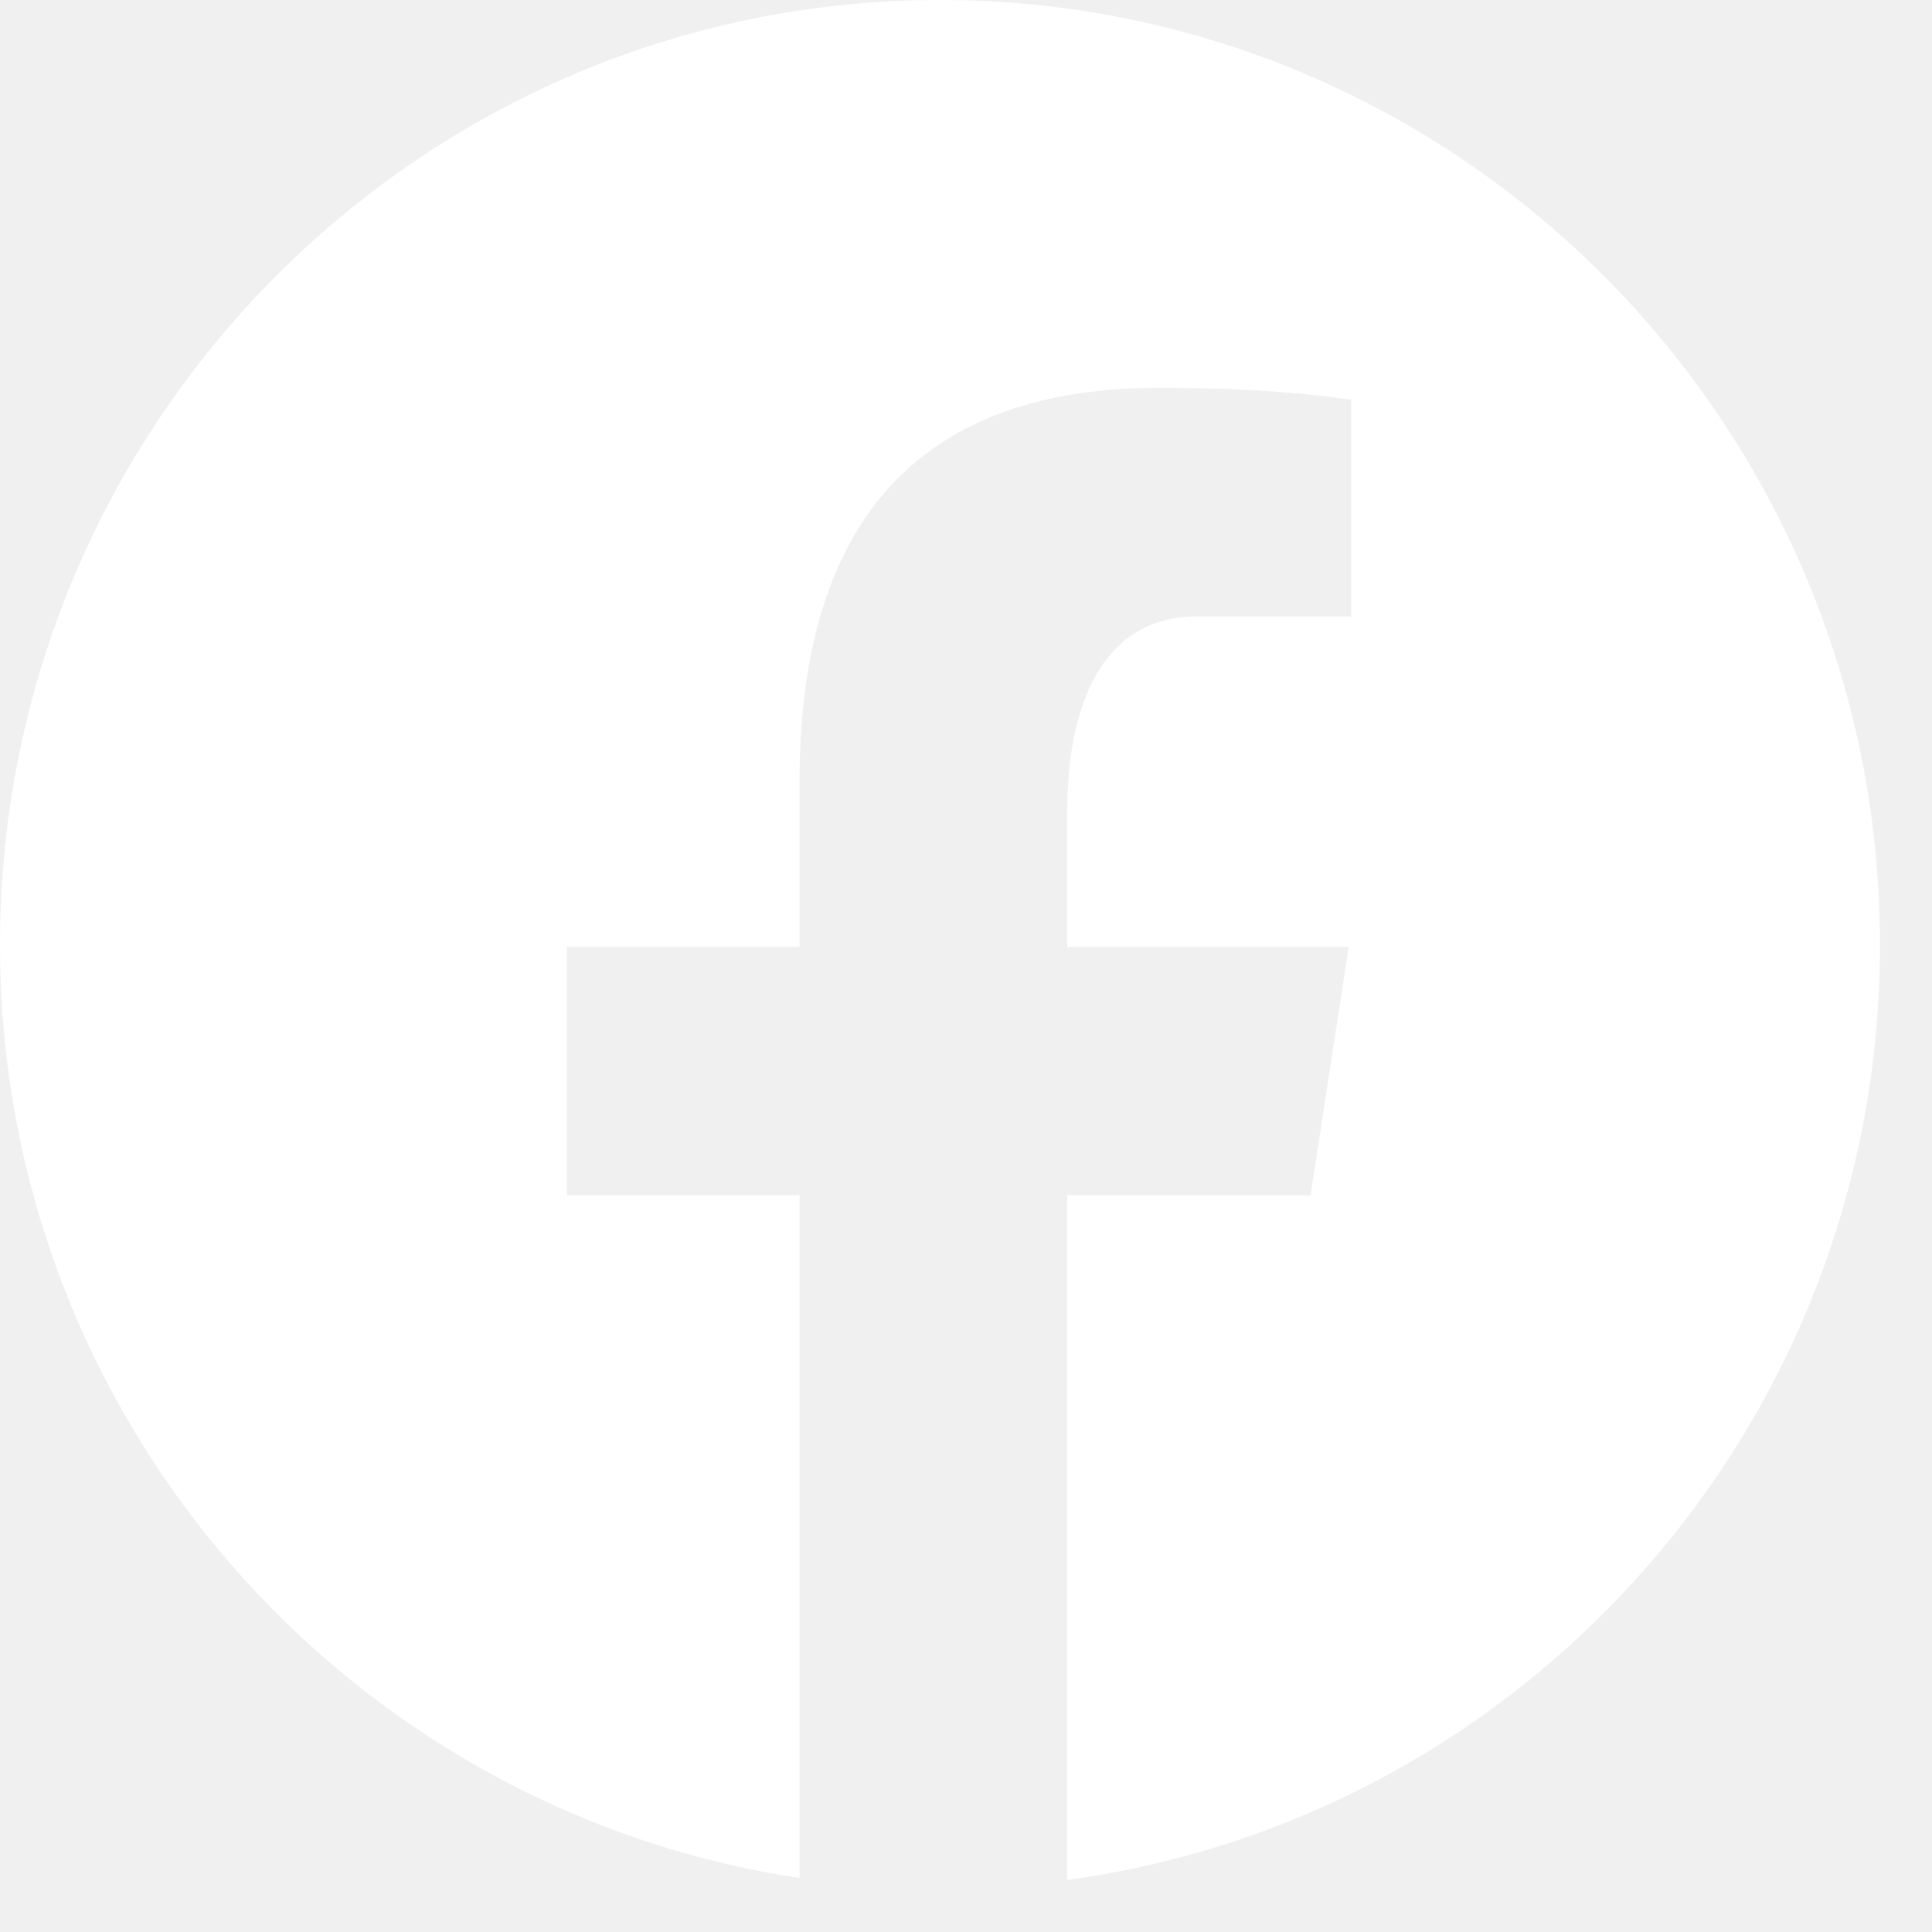
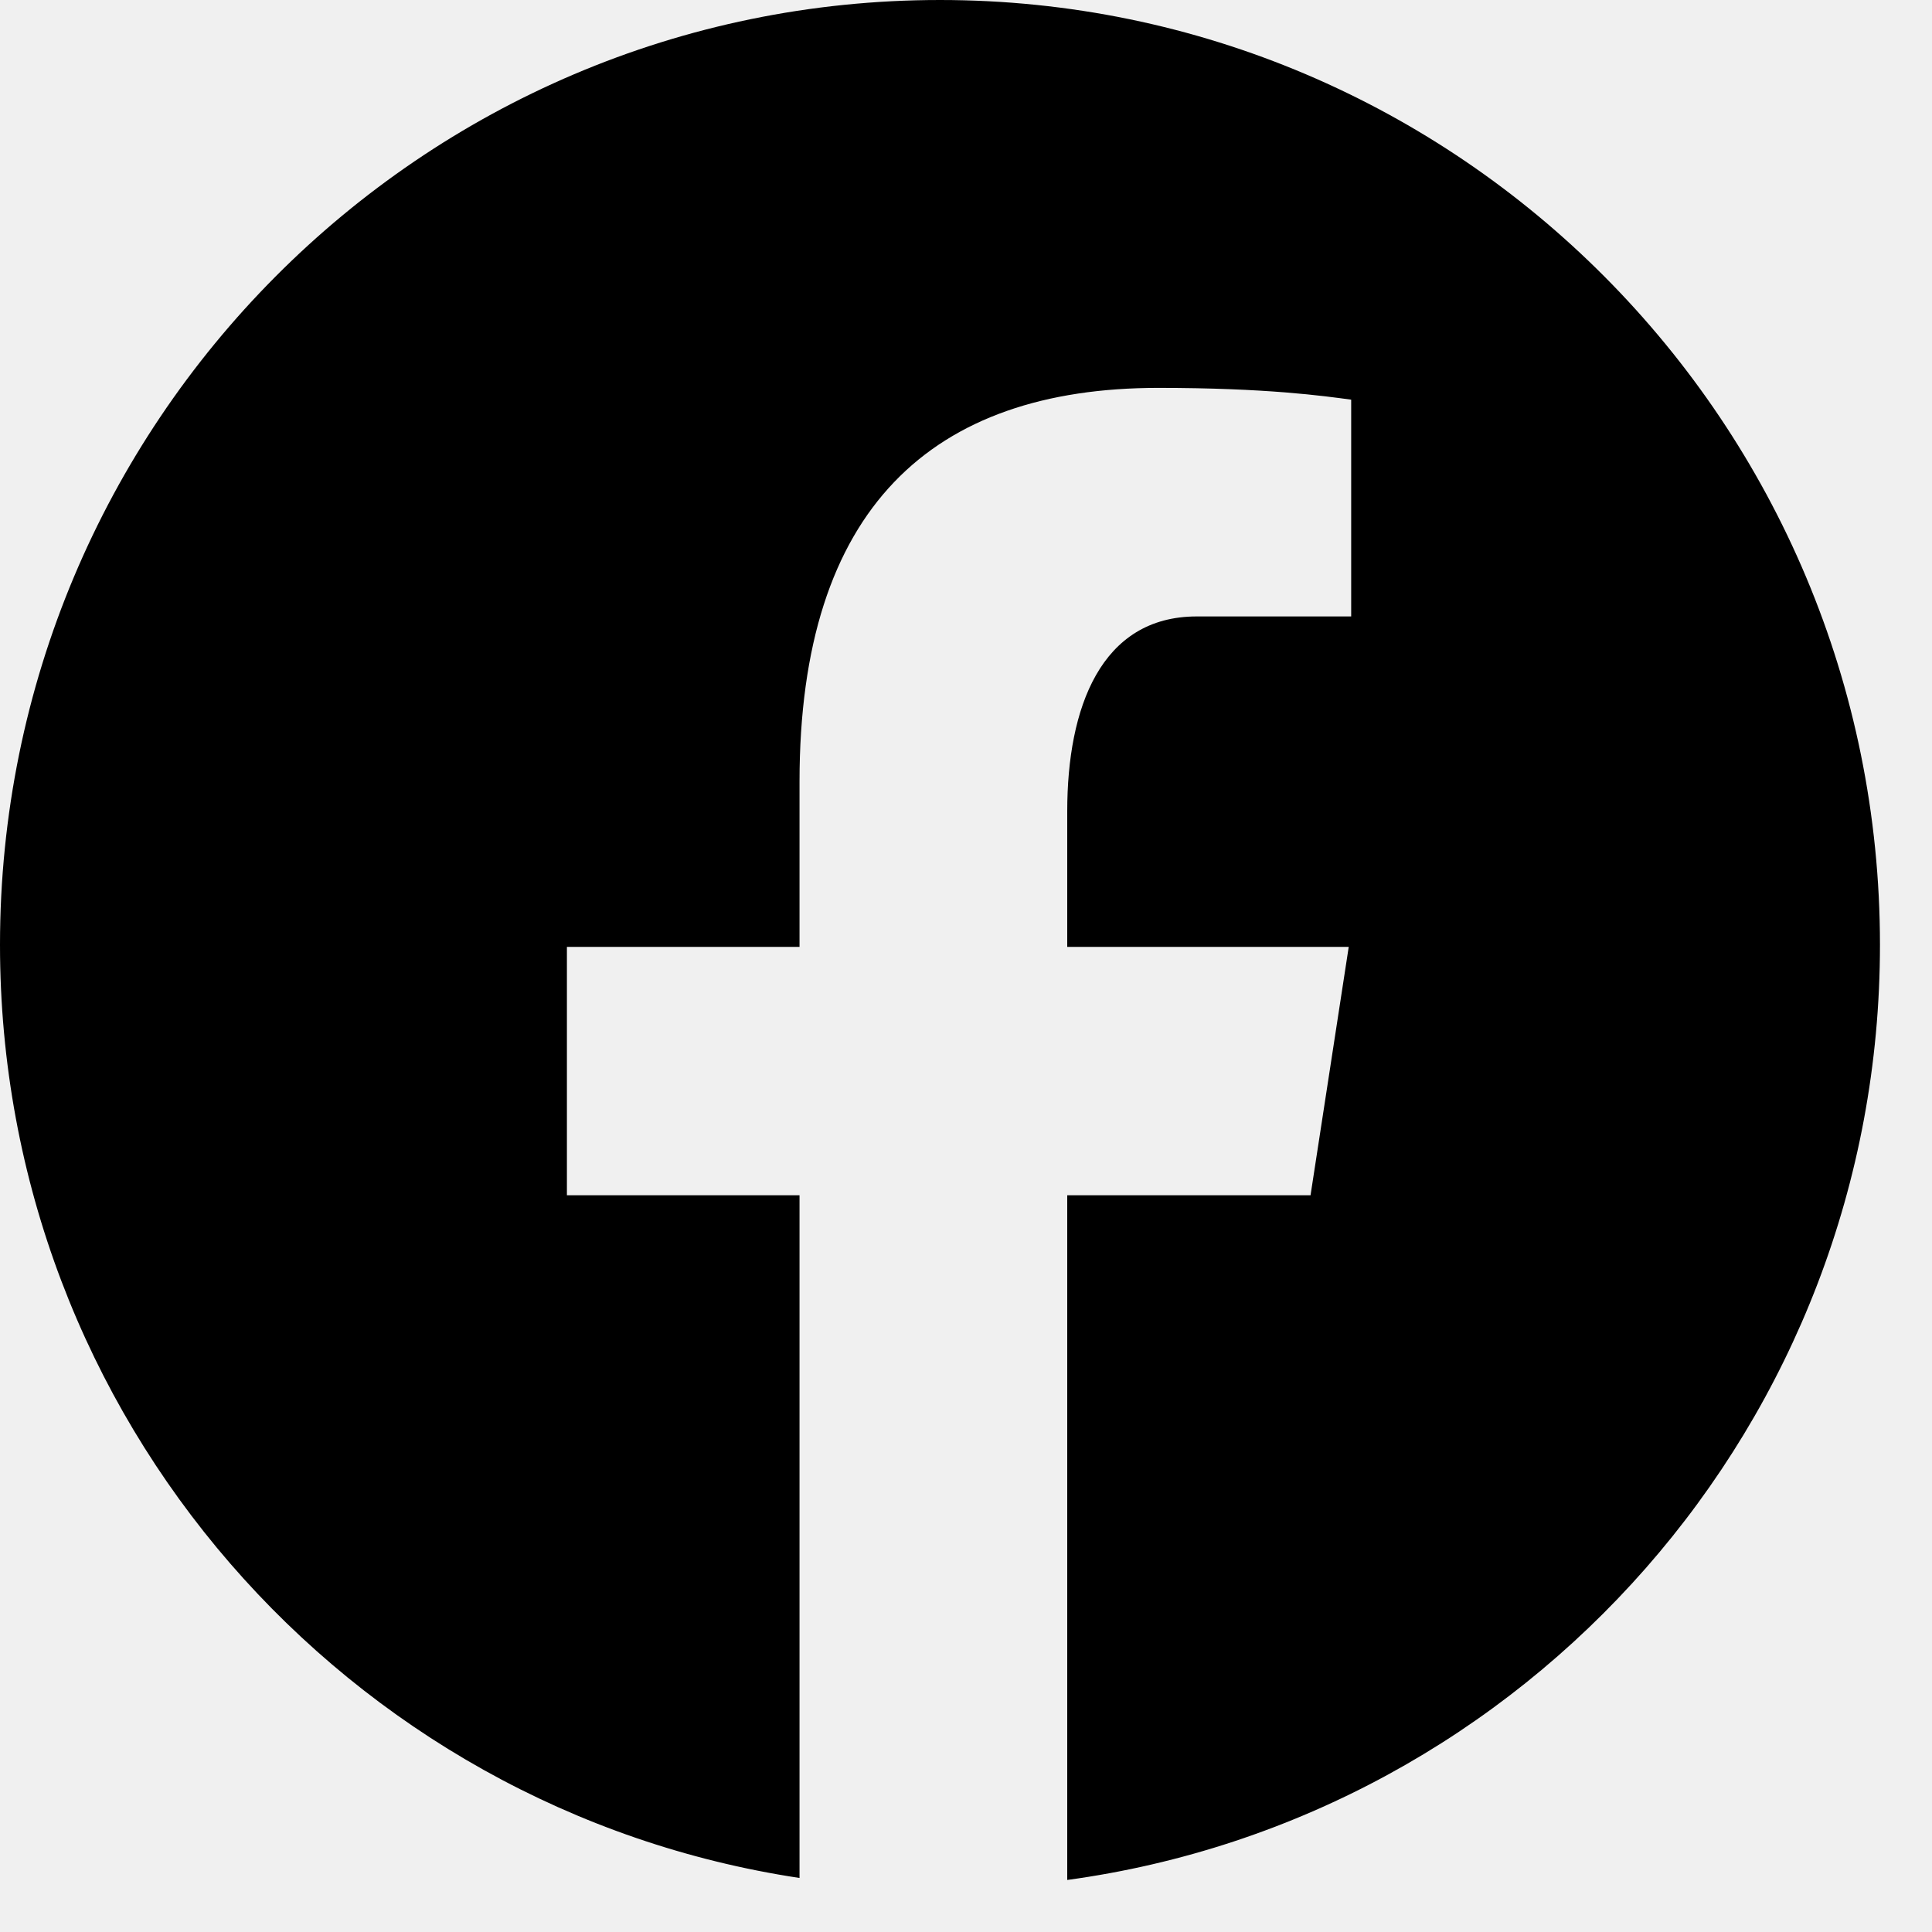
- <svg xmlns="http://www.w3.org/2000/svg" id="facebook" viewBox="0 0 30 30" fill="none">
-   <path d="M14.596 0C6.535 0 0 6.569 0 14.671C0 22.027 5.391 28.1 12.415 29.161V18.56H8.803V14.703H12.415V12.137C12.415 7.888 14.474 6.023 17.987 6.023C19.67 6.023 20.559 6.149 20.981 6.206V9.572H18.584C17.093 9.572 16.572 10.993 16.572 12.595V14.703H20.943L20.35 18.56H16.572V29.192C23.696 28.221 29.192 22.098 29.192 14.671C29.192 6.569 22.657 0 14.596 0Z" fill="white" />
+ <svg xmlns="http://www.w3.org/2000/svg" id="facebook" viewBox="0 0 30 30">
+   <path d="M14.596 0C6.535 0 0 6.569 0 14.671C0 22.027 5.391 28.1 12.415 29.161V18.56H8.803V14.703H12.415V12.137C12.415 7.888 14.474 6.023 17.987 6.023C19.67 6.023 20.559 6.149 20.981 6.206V9.572H18.584C17.093 9.572 16.572 10.993 16.572 12.595V14.703H20.943L20.35 18.56H16.572V29.192C23.696 28.221 29.192 22.098 29.192 14.671C29.192 6.569 22.657 0 14.596 0Z" />
</svg>
